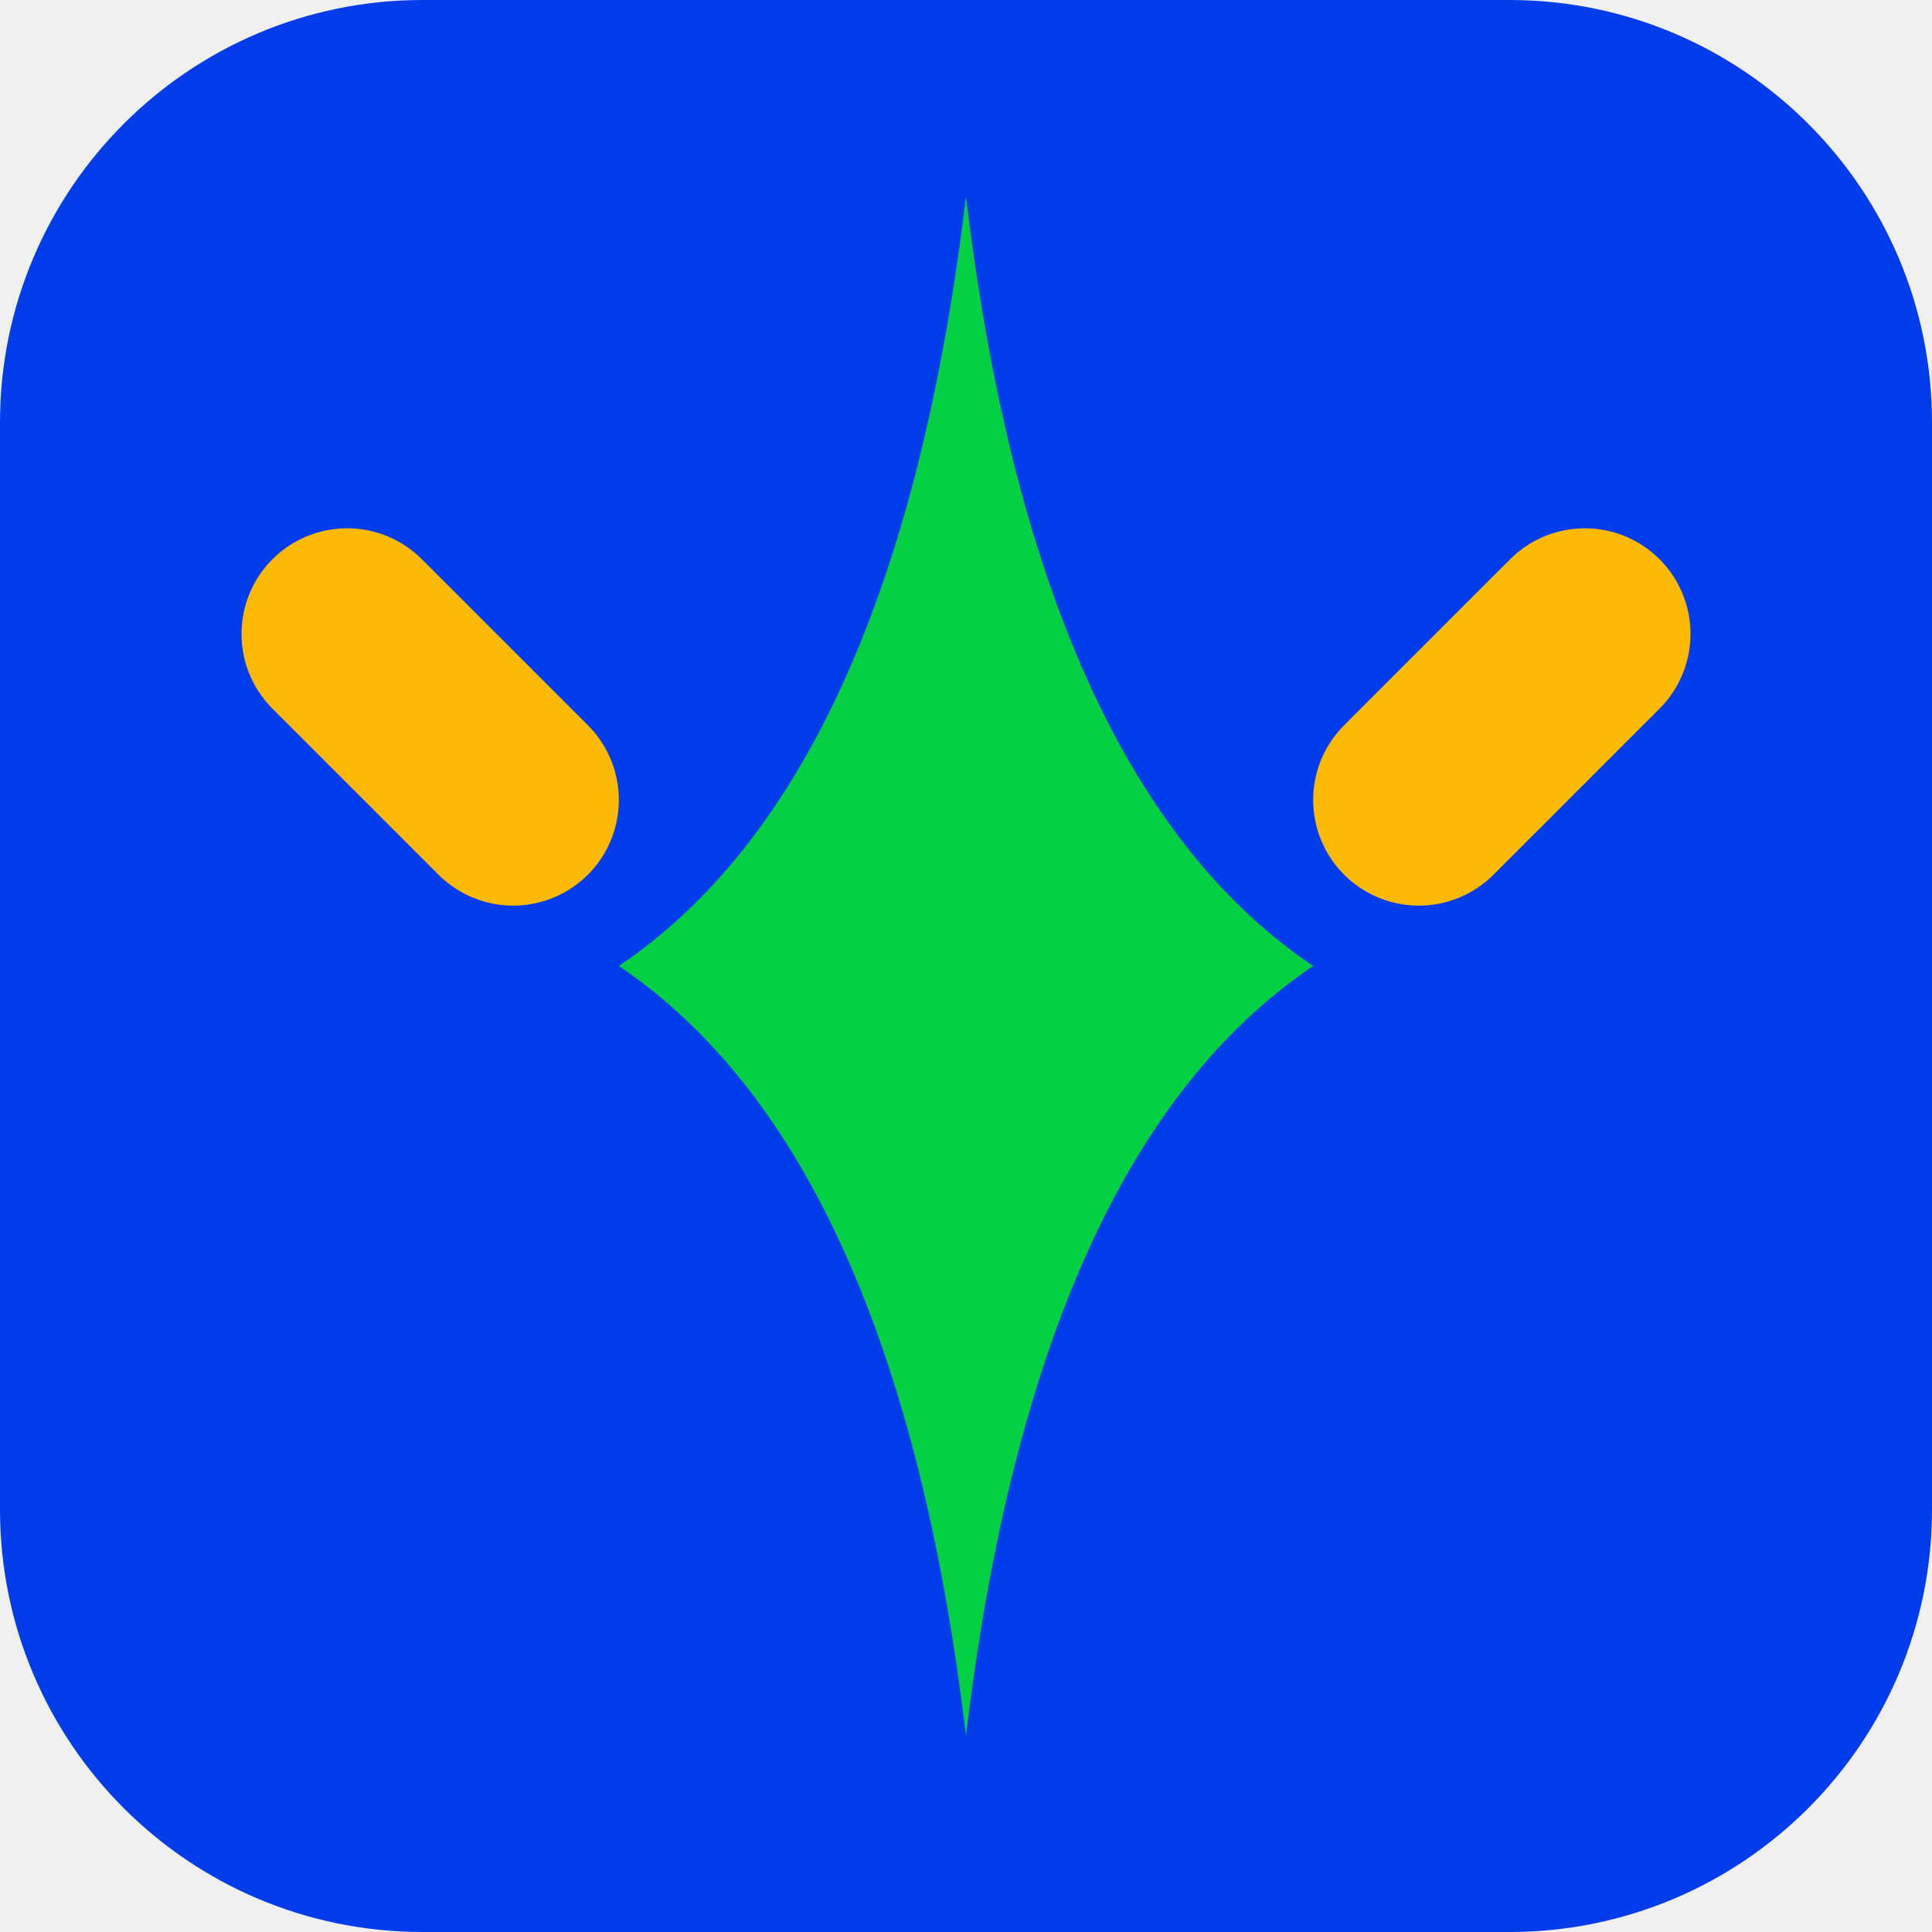
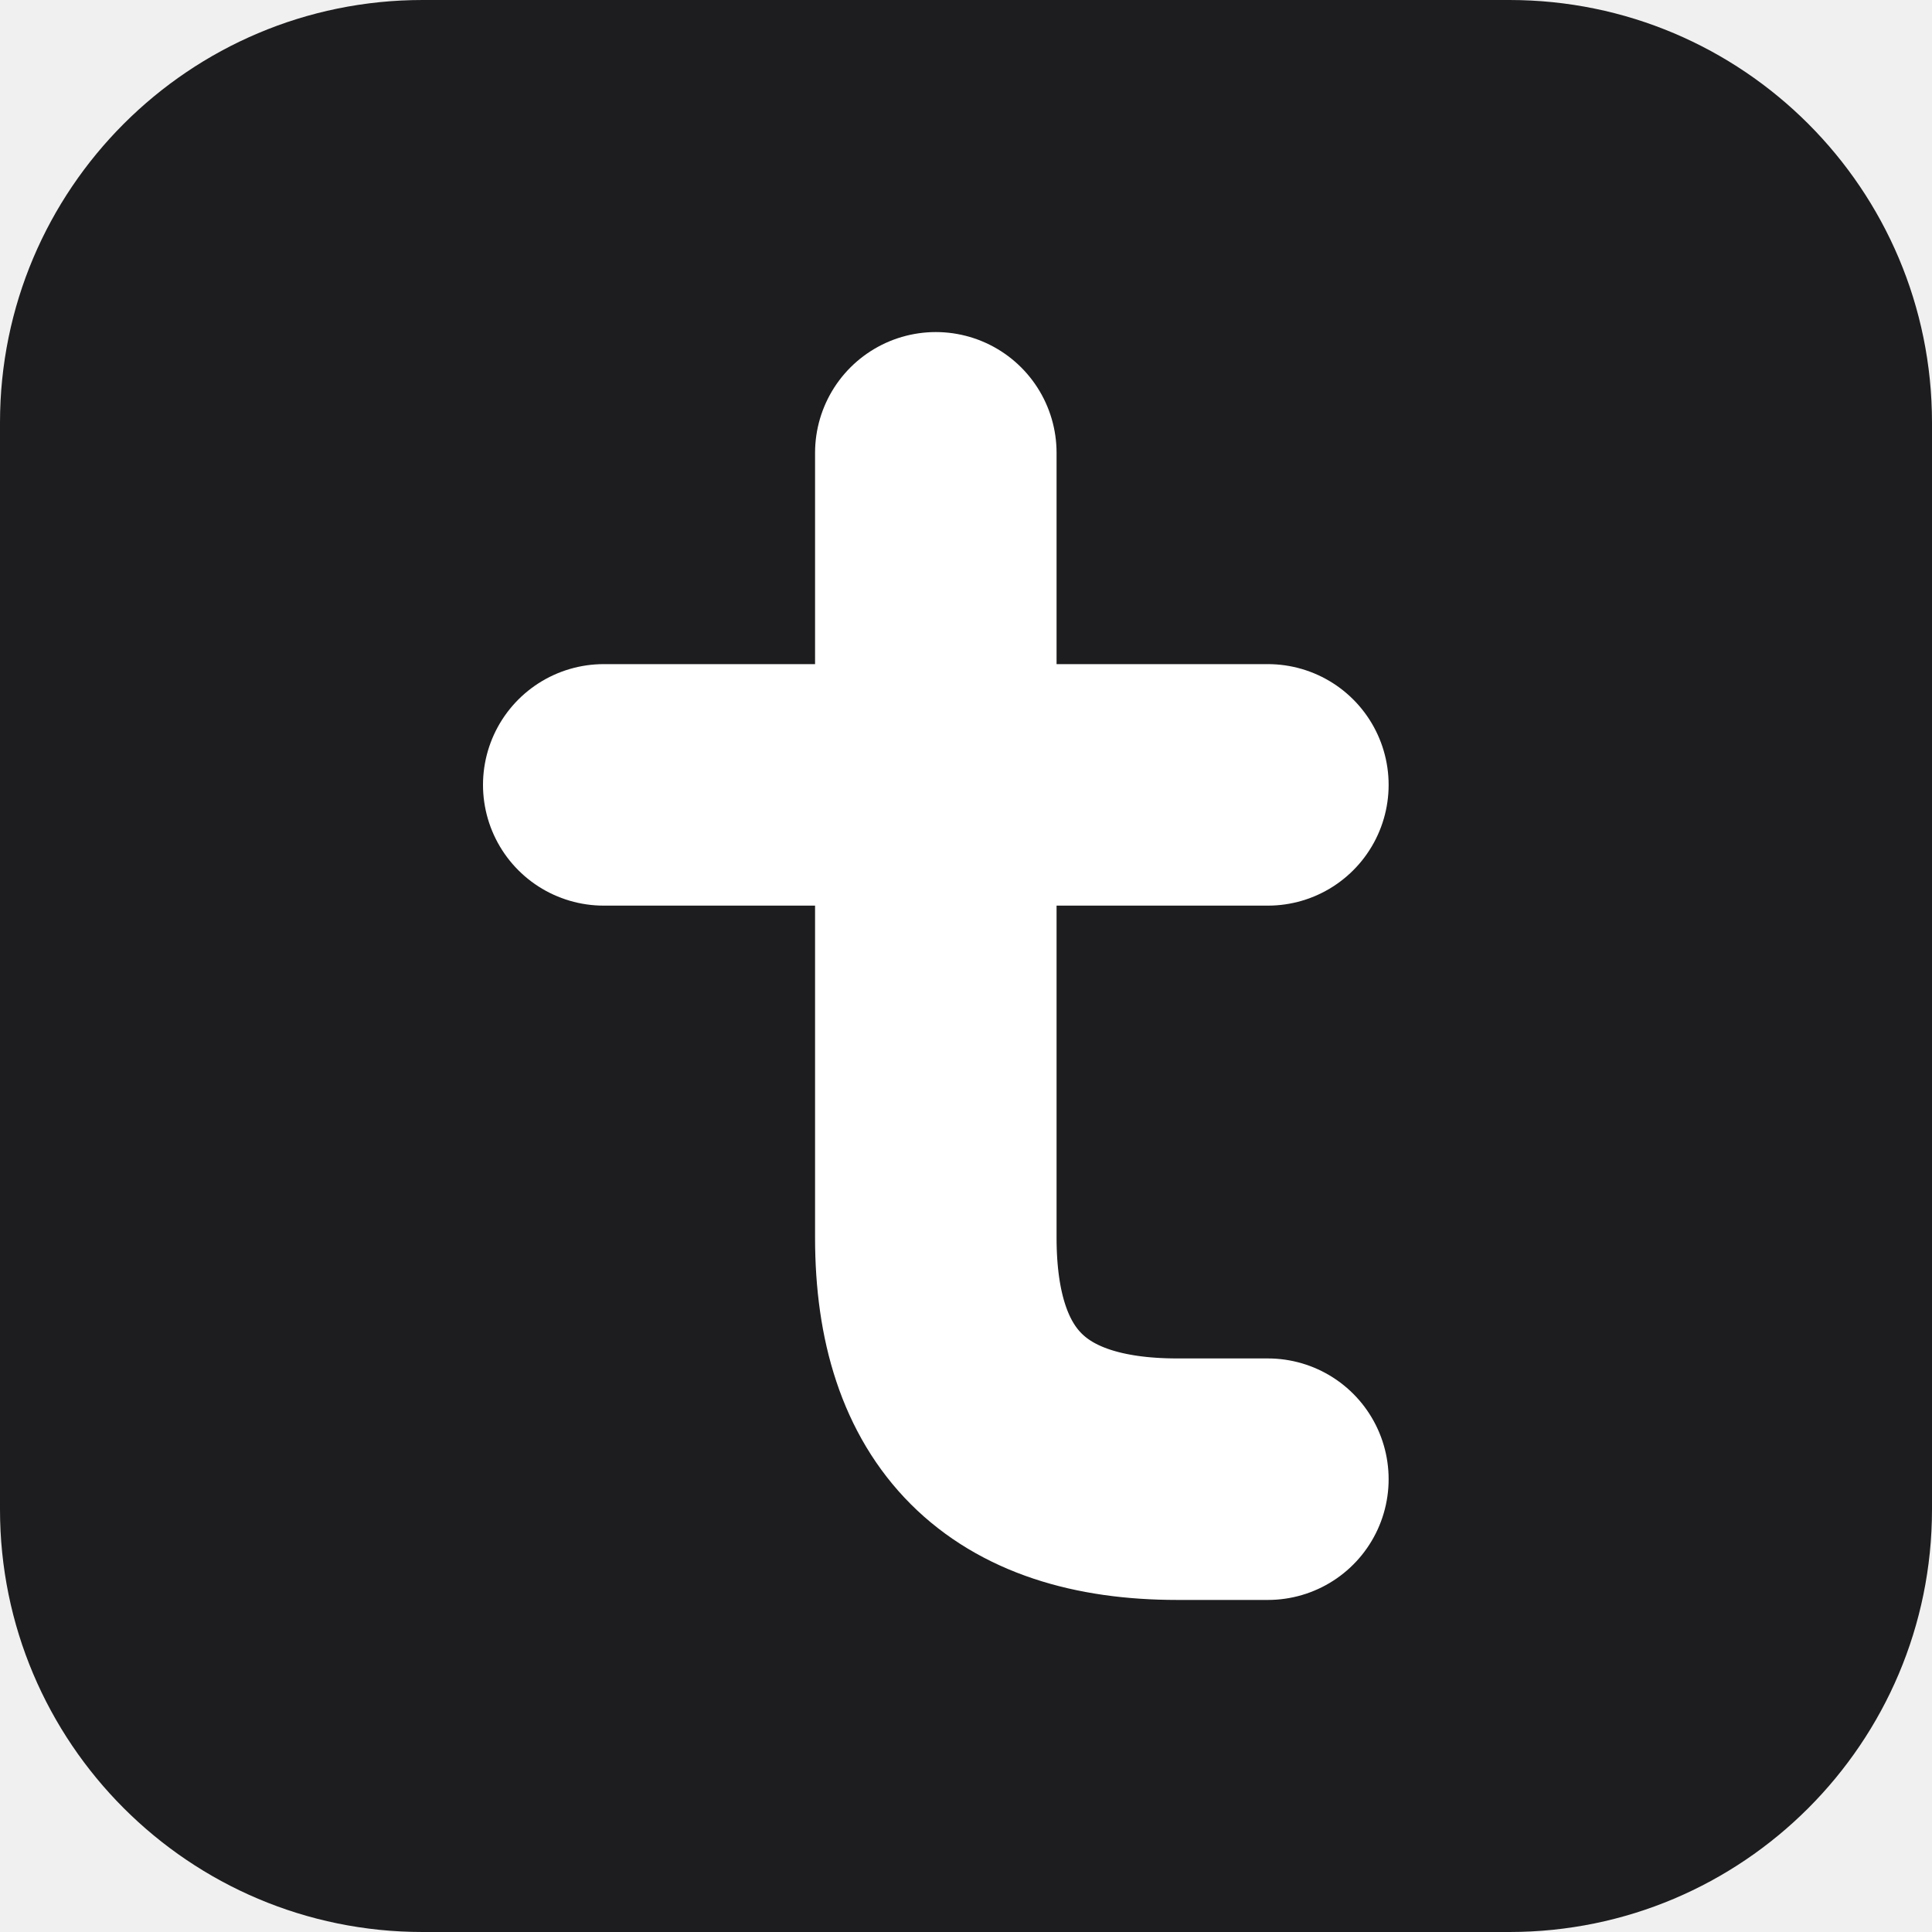
<svg xmlns="http://www.w3.org/2000/svg" viewBox="0 0 64 64" role="img" aria-label="Tada">
-   <rect width="64" height="64" rx="14" fill="#003CE9" />
-   <g stroke="#FCB905" stroke-width="7" stroke-linecap="round">
-     <path d="M11.5 21 L17 26.5" />
-     <path d="M52.5 21 L47 26.5" />
+   <rect width="64" height="64" rx="14" fill="#1d1d1f" />
+   <g fill="none" stroke="#ffffff" stroke-width="8" stroke-linecap="round" stroke-linejoin="round">
+     <path d="M31 15 V41 q0 8 8 8 h3" />
+     <path d="M20 26 H42" />
  </g>
-   <path d="M32 6.5 Q34.3 25.8 43.5 32 Q34.3 38.2 32 57.5 Q29.7 38.2 20.5 32 Q29.7 25.8 32 6.5 Z" fill="#03D042" />
</svg>
